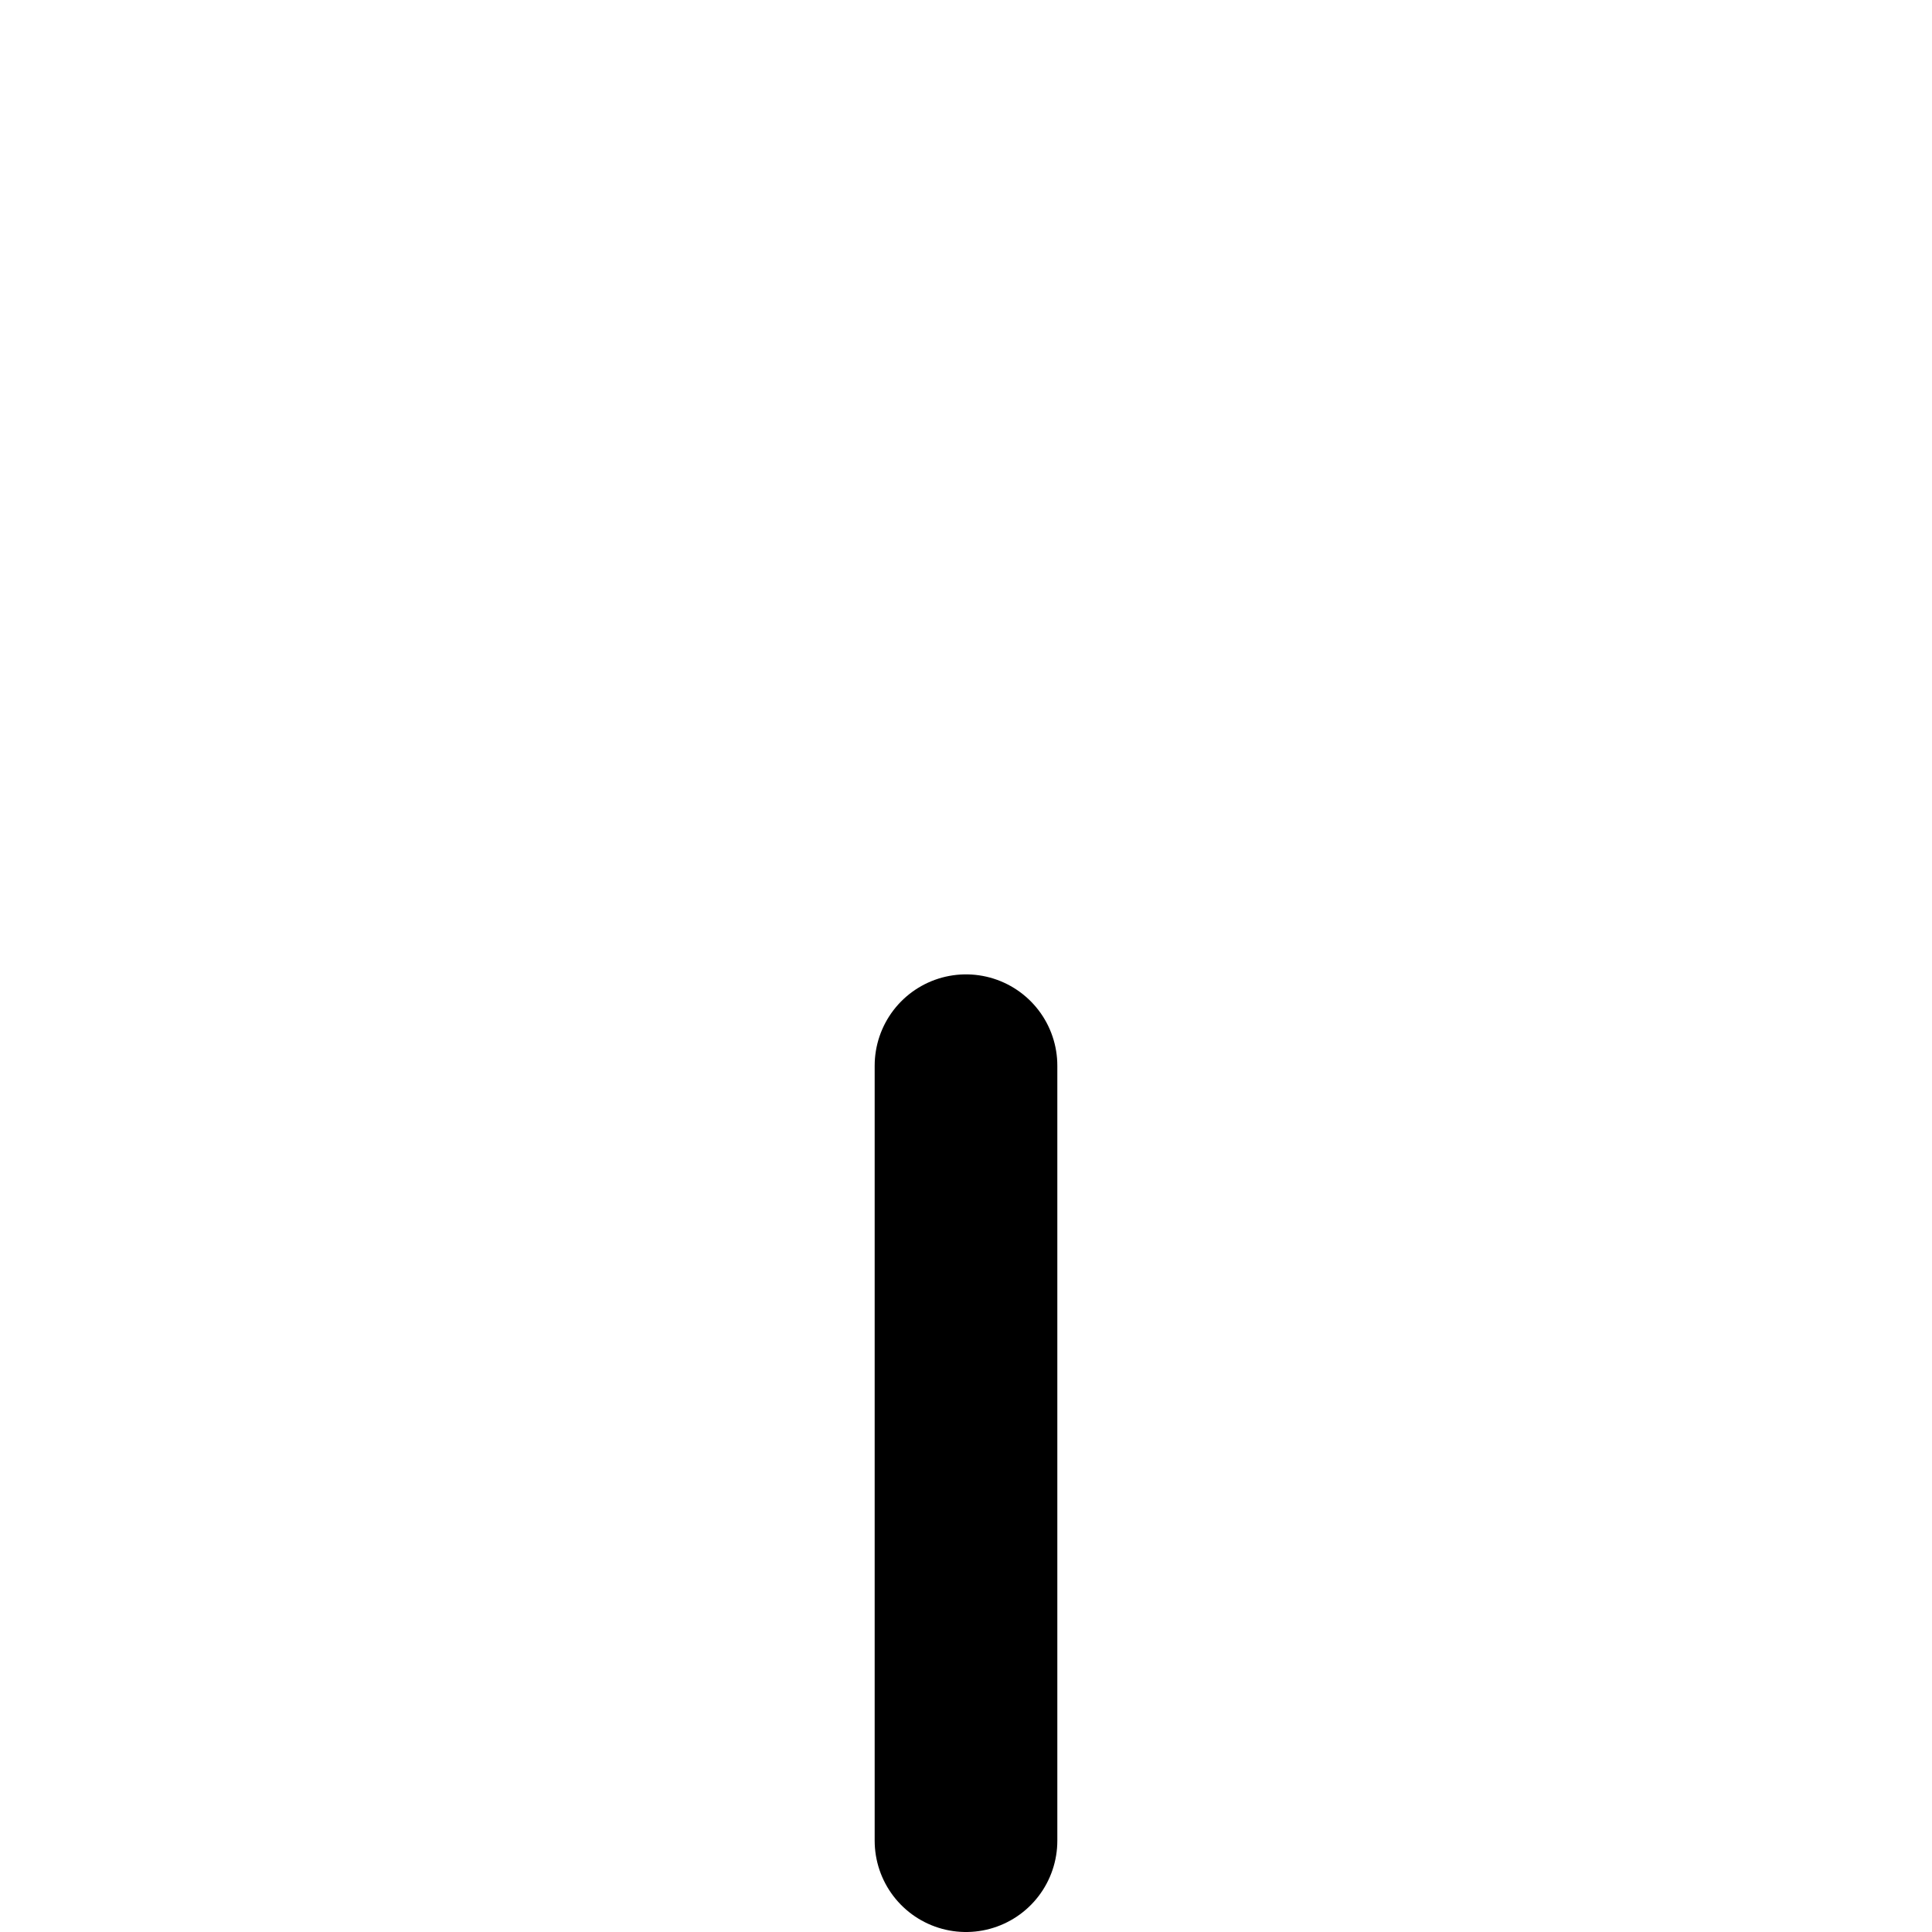
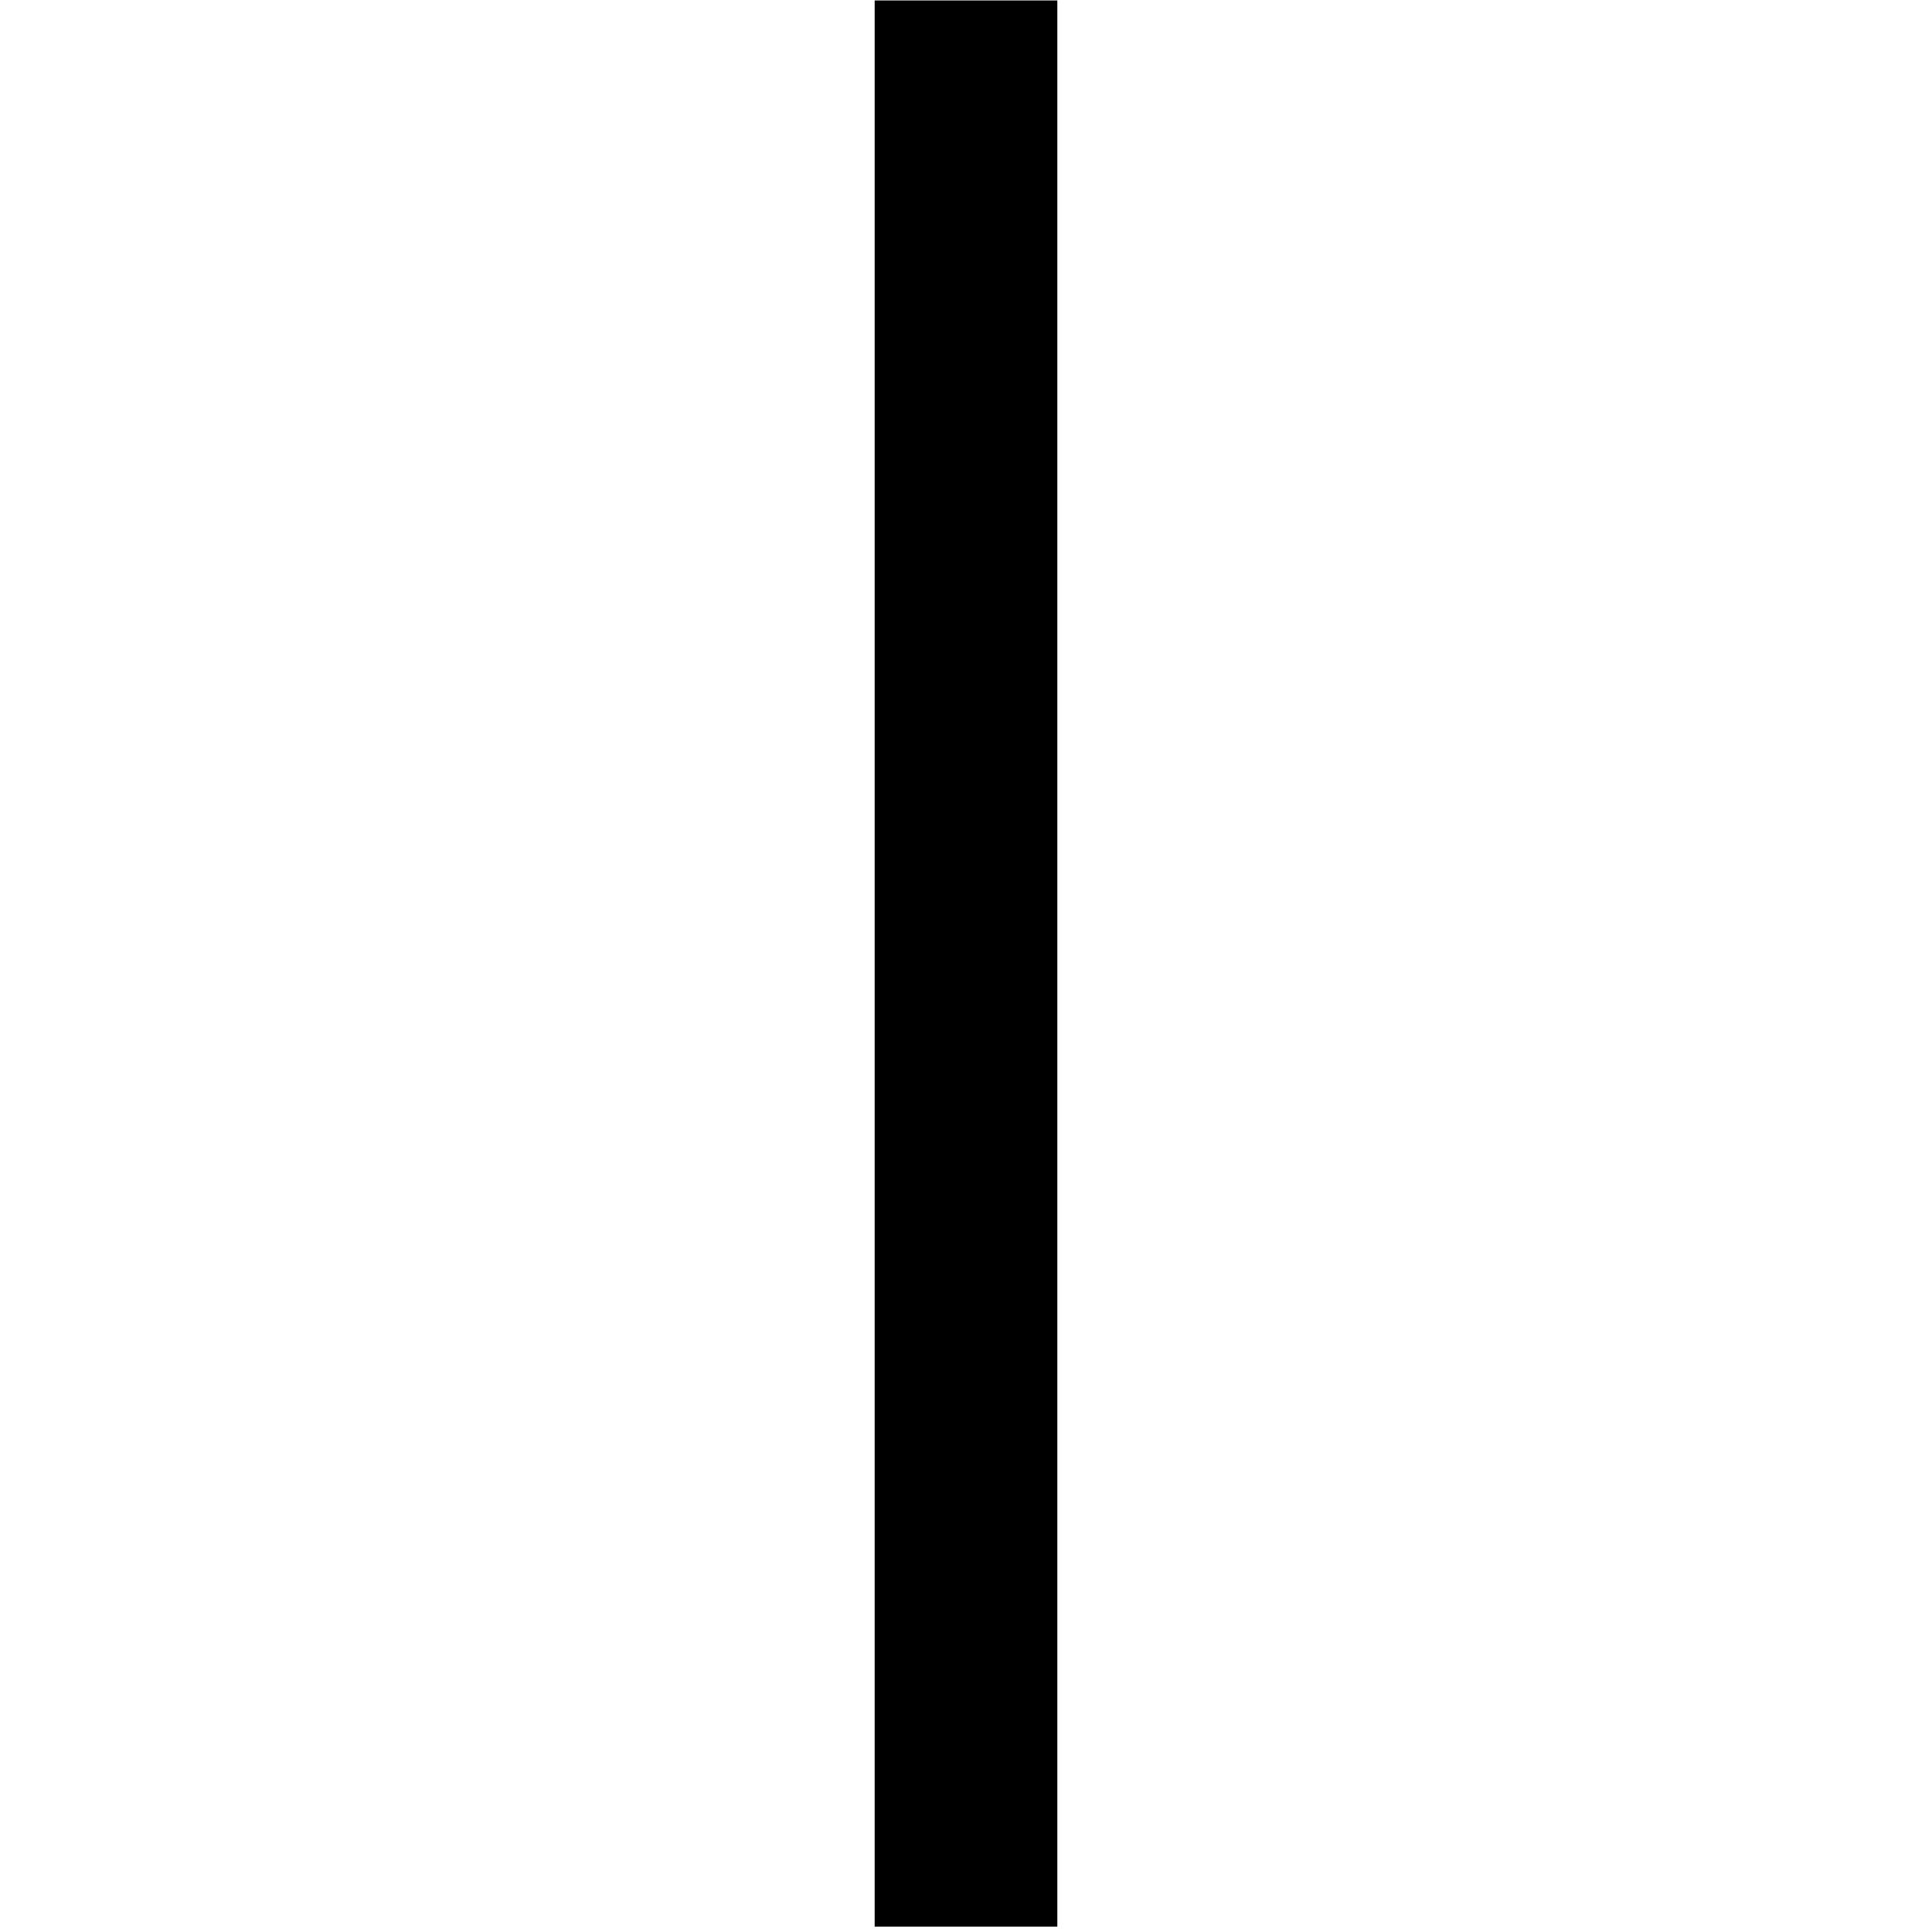
<svg xmlns="http://www.w3.org/2000/svg" width="153.916mm" height="153.916mm" viewBox="0 0 153.916 153.916" version="1.1" id="svg1" xml:space="preserve">
  <defs id="defs1" />
-   <path style="fill:none;fill-opacity:1;stroke:#000000;stroke-width:14.552;stroke-linecap:round;stroke-linejoin:round;stroke-dasharray:none;stroke-opacity:1" d="M 76.958,84.901 V 146.64" id="path133-9" />
+   <path style="fill:none;fill-opacity:1;stroke:#000000;stroke-width:14.552;stroke-linecap:square;stroke-linejoin:miter;stroke-dasharray:none;stroke-opacity:1" d="M 76.958,7.313 V 146.214" id="path133-9" />
</svg>
